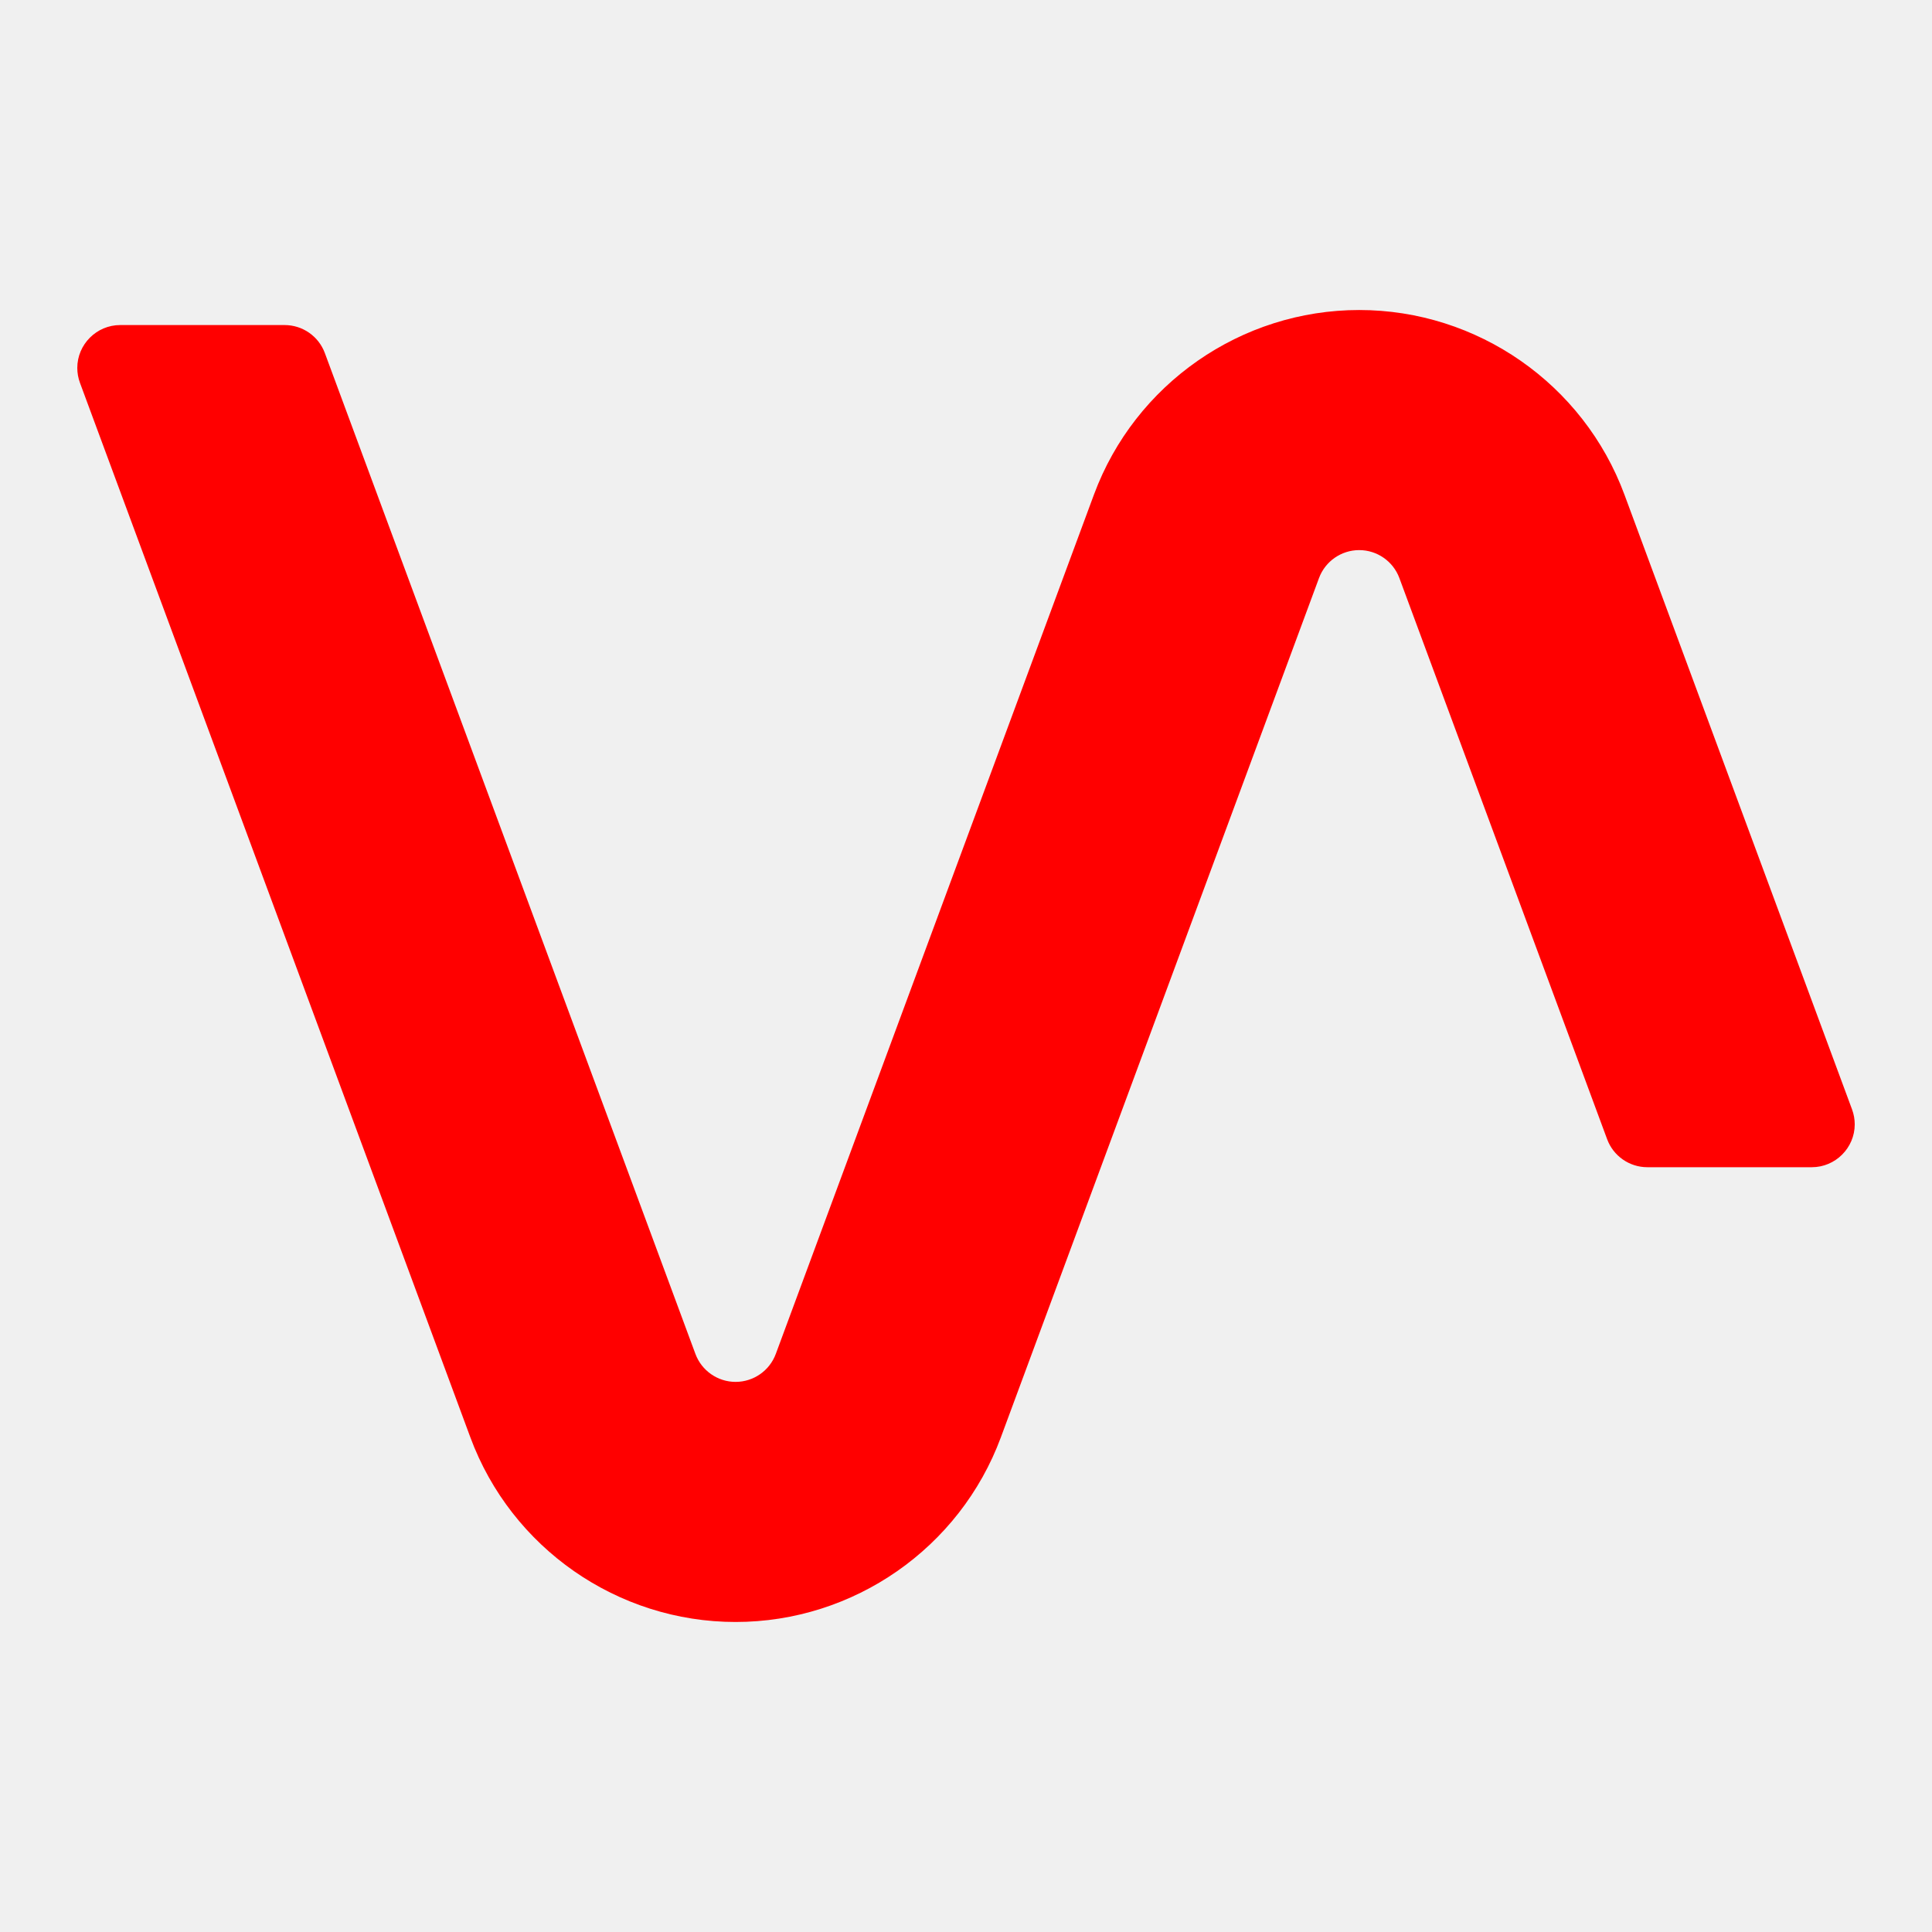
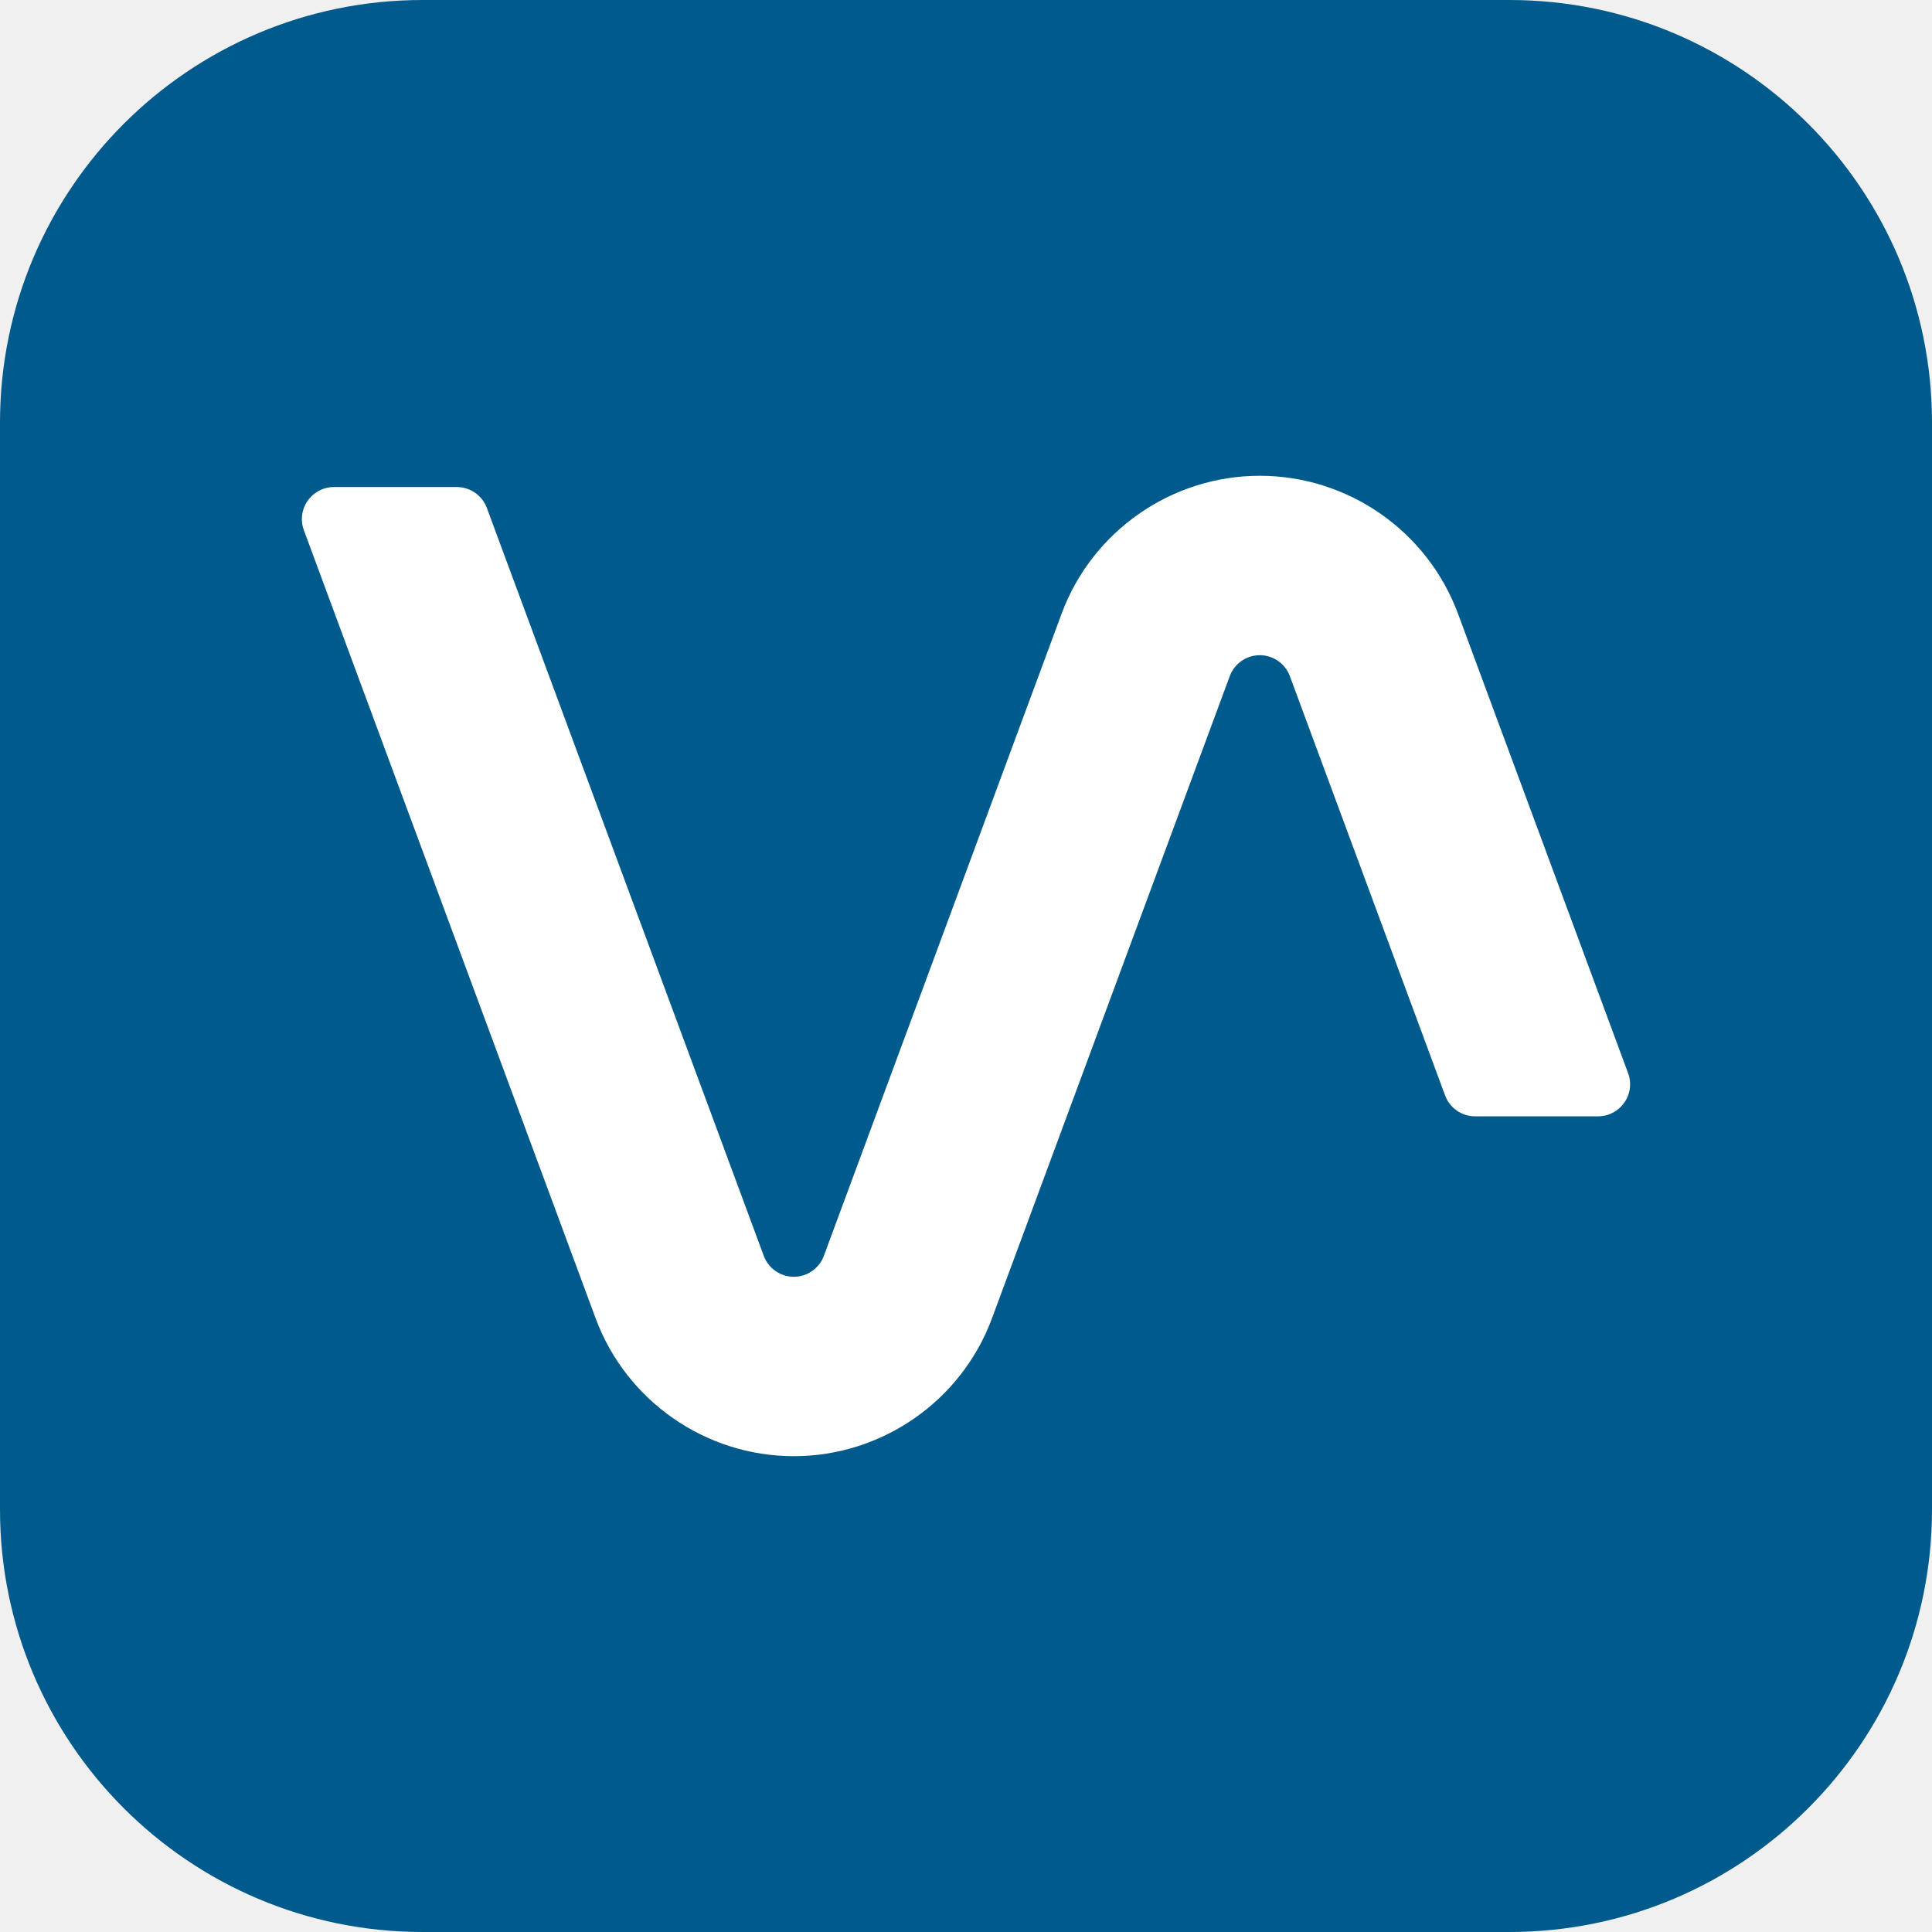
<svg xmlns="http://www.w3.org/2000/svg" width="64" height="64" viewBox="0 0 64 64">
-   <path transform="translate(1.940 10.271) scale(1.41972)" d="M5.275,0.35C5.275,0.35 1.437,0.35 1.437,0.35C0.888,0.35 0.437,0.801 0.437,1.35C0.437,1.468 0.458,1.586 0.499,1.697L9.608,26.302C10.564,28.886 13.042,30.611 15.797,30.611C18.553,30.611 21.031,28.886 21.987,26.302L29.41,6.253C29.555,5.862 29.93,5.601 30.348,5.601C30.765,5.601 31.14,5.862 31.285,6.253L36.133,19.347C36.278,19.739 36.653,20 37.071,20C37.071,20 40.91,20 40.91,20C41.459,20 41.91,19.549 41.91,19C41.91,18.882 41.889,18.764 41.848,18.653L36.537,4.308C35.581,1.724 33.103,-0.001 30.348,-0.001C27.592,-0.001 25.114,1.724 24.158,4.308L16.735,24.357C16.59,24.748 16.215,25.009 15.797,25.009C15.38,25.009 15.005,24.748 14.86,24.357L6.213,1.003C6.068,0.611 5.693,0.35 5.275,0.35Z" fill="#FF0000" />
+   <rect width="64" height="64" rx="14" fill="#005B8C" />
+   <path transform="translate(9.536 15.762) scale(1.06093)" d="M5.275,0.35C5.275,0.35 1.437,0.35 1.437,0.35C0.888,0.35 0.437,0.801 0.437,1.35C0.437,1.468 0.458,1.586 0.499,1.697L9.608,26.302C10.564,28.886 13.042,30.611 15.797,30.611C18.553,30.611 21.031,28.886 21.987,26.302L29.41,6.253C29.555,5.862 29.93,5.601 30.348,5.601C30.765,5.601 31.14,5.862 31.285,6.253L36.133,19.347C36.278,19.739 36.653,20 37.071,20C37.071,20 40.91,20 40.91,20C41.459,20 41.91,19.549 41.91,19C41.91,18.882 41.889,18.764 41.848,18.653L36.537,4.308C35.581,1.724 33.103,-0.001 30.348,-0.001C27.592,-0.001 25.114,1.724 24.158,4.308L16.735,24.357C16.59,24.748 16.215,25.009 15.797,25.009C15.38,25.009 15.005,24.748 14.86,24.357L6.213,1.003C6.068,0.611 5.693,0.35 5.275,0.35Z" fill="#FFFFFF" />
</svg>
